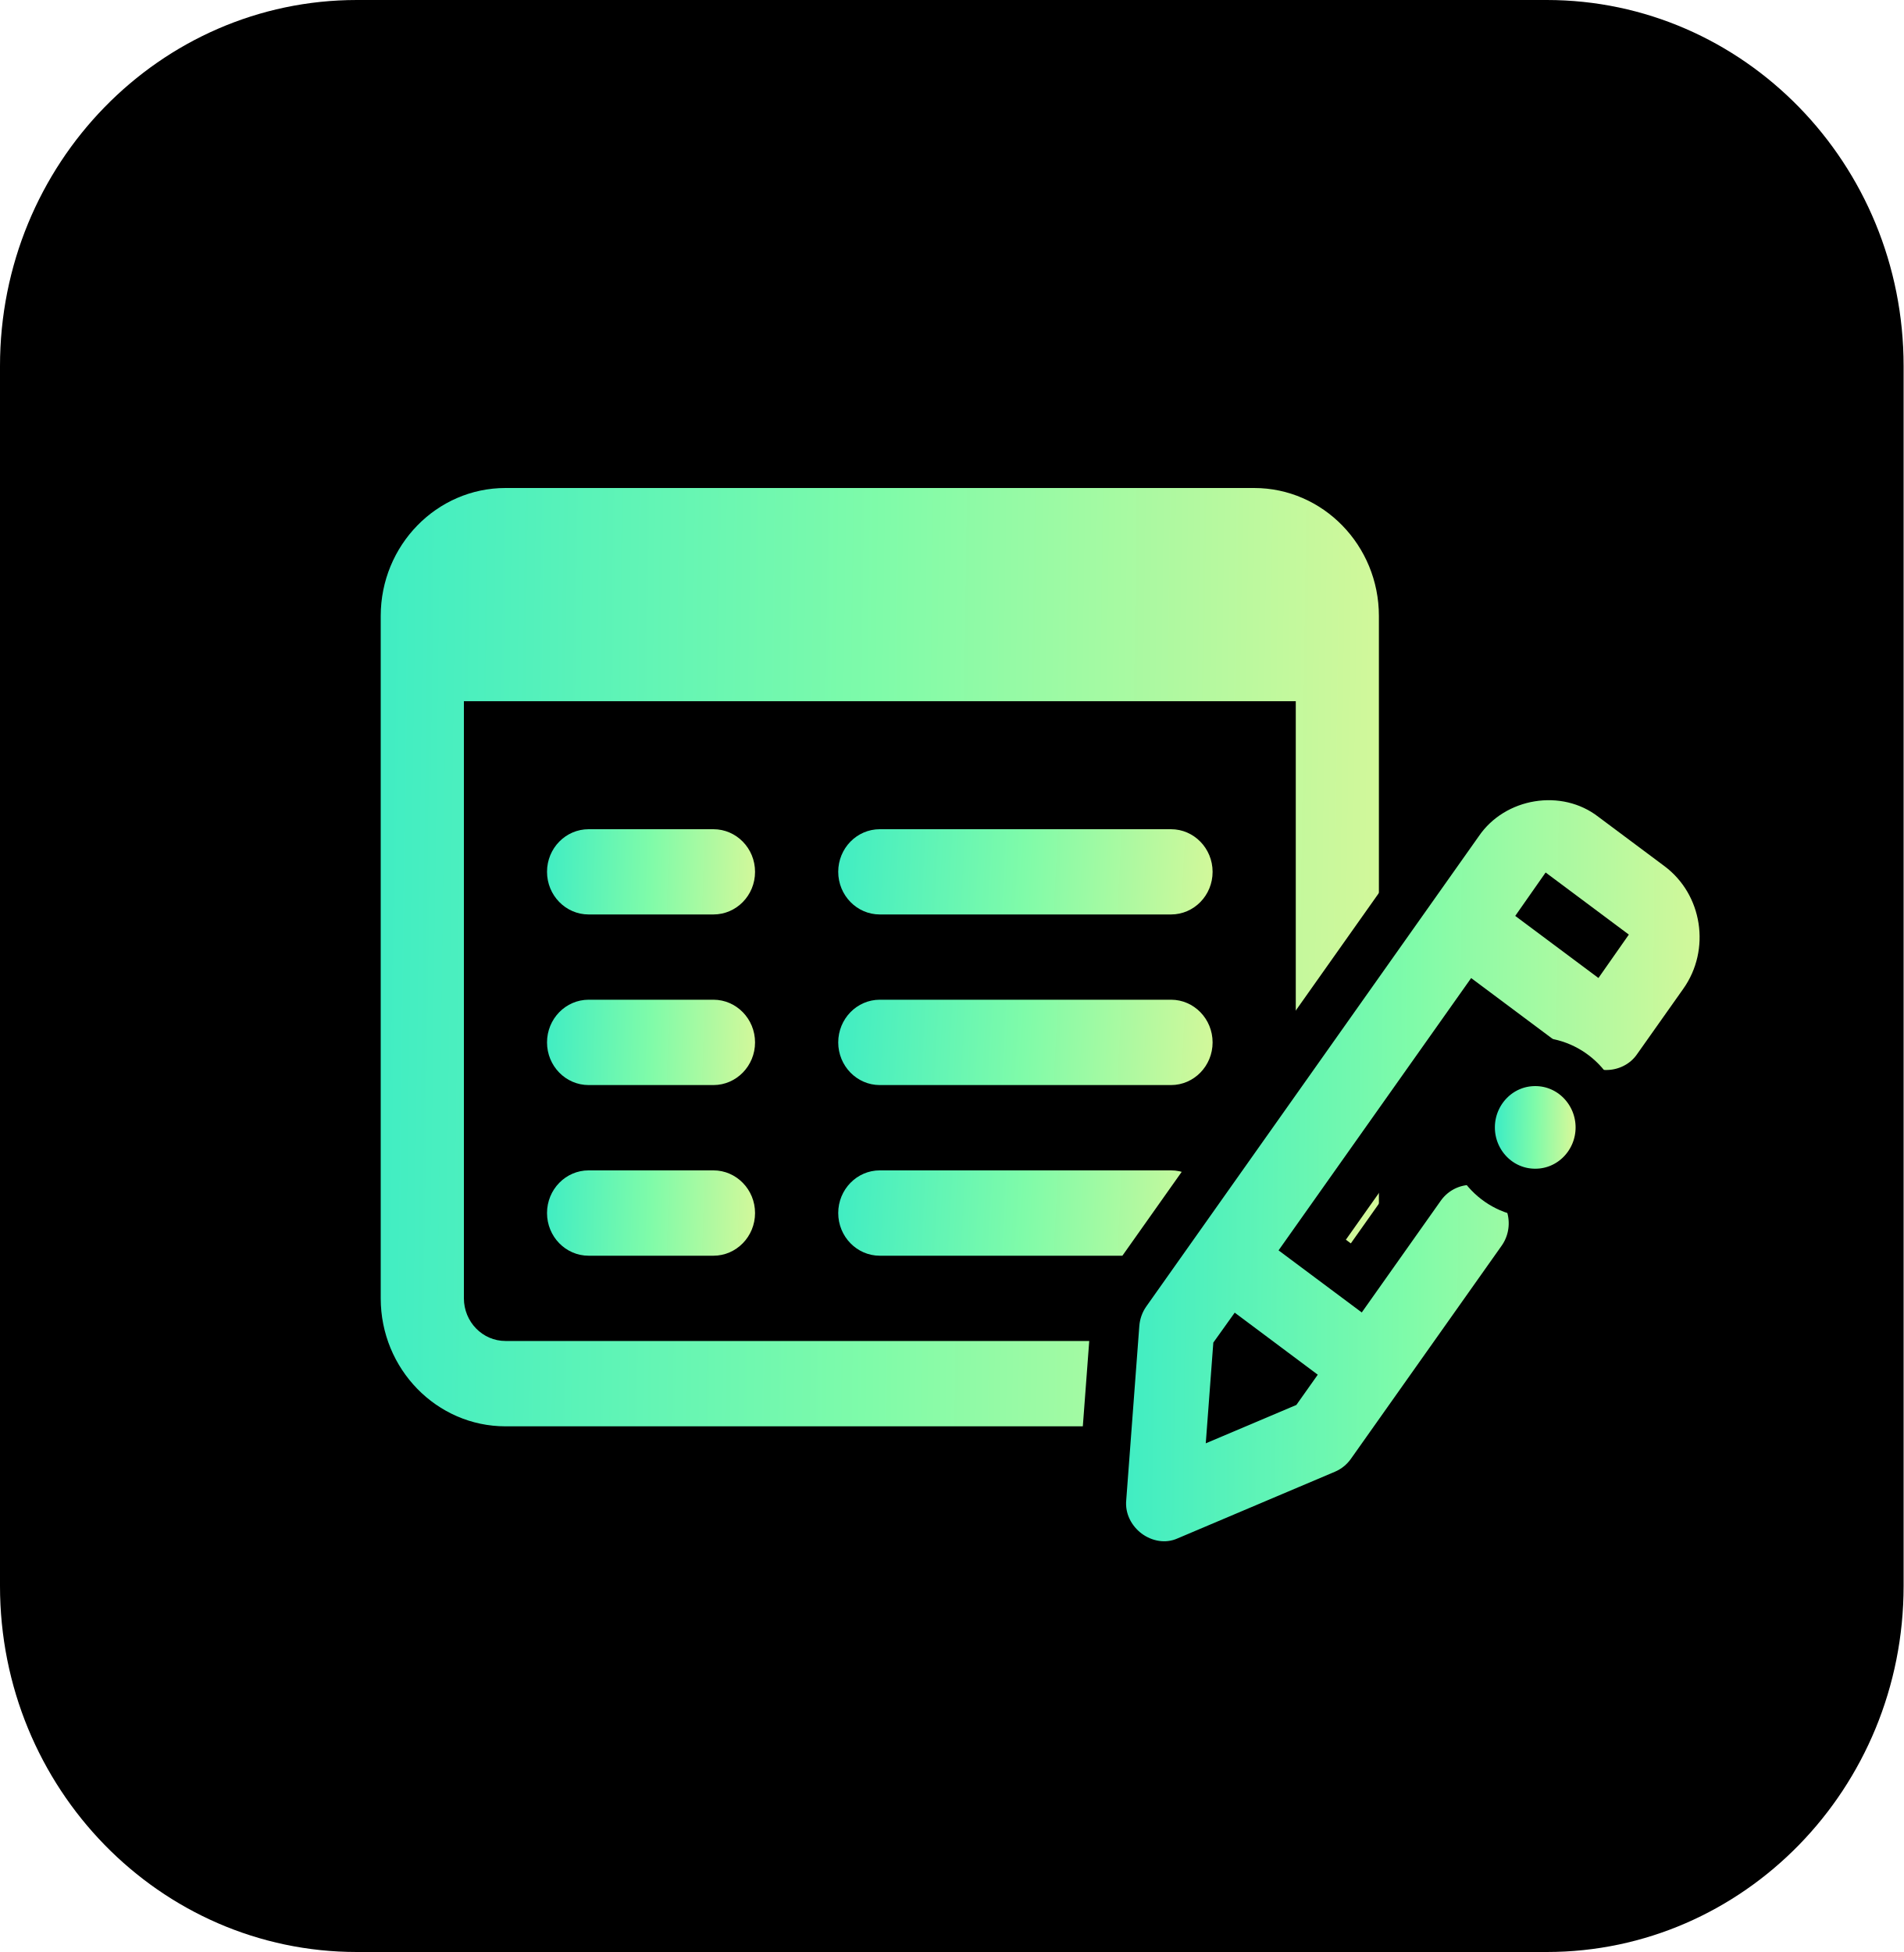
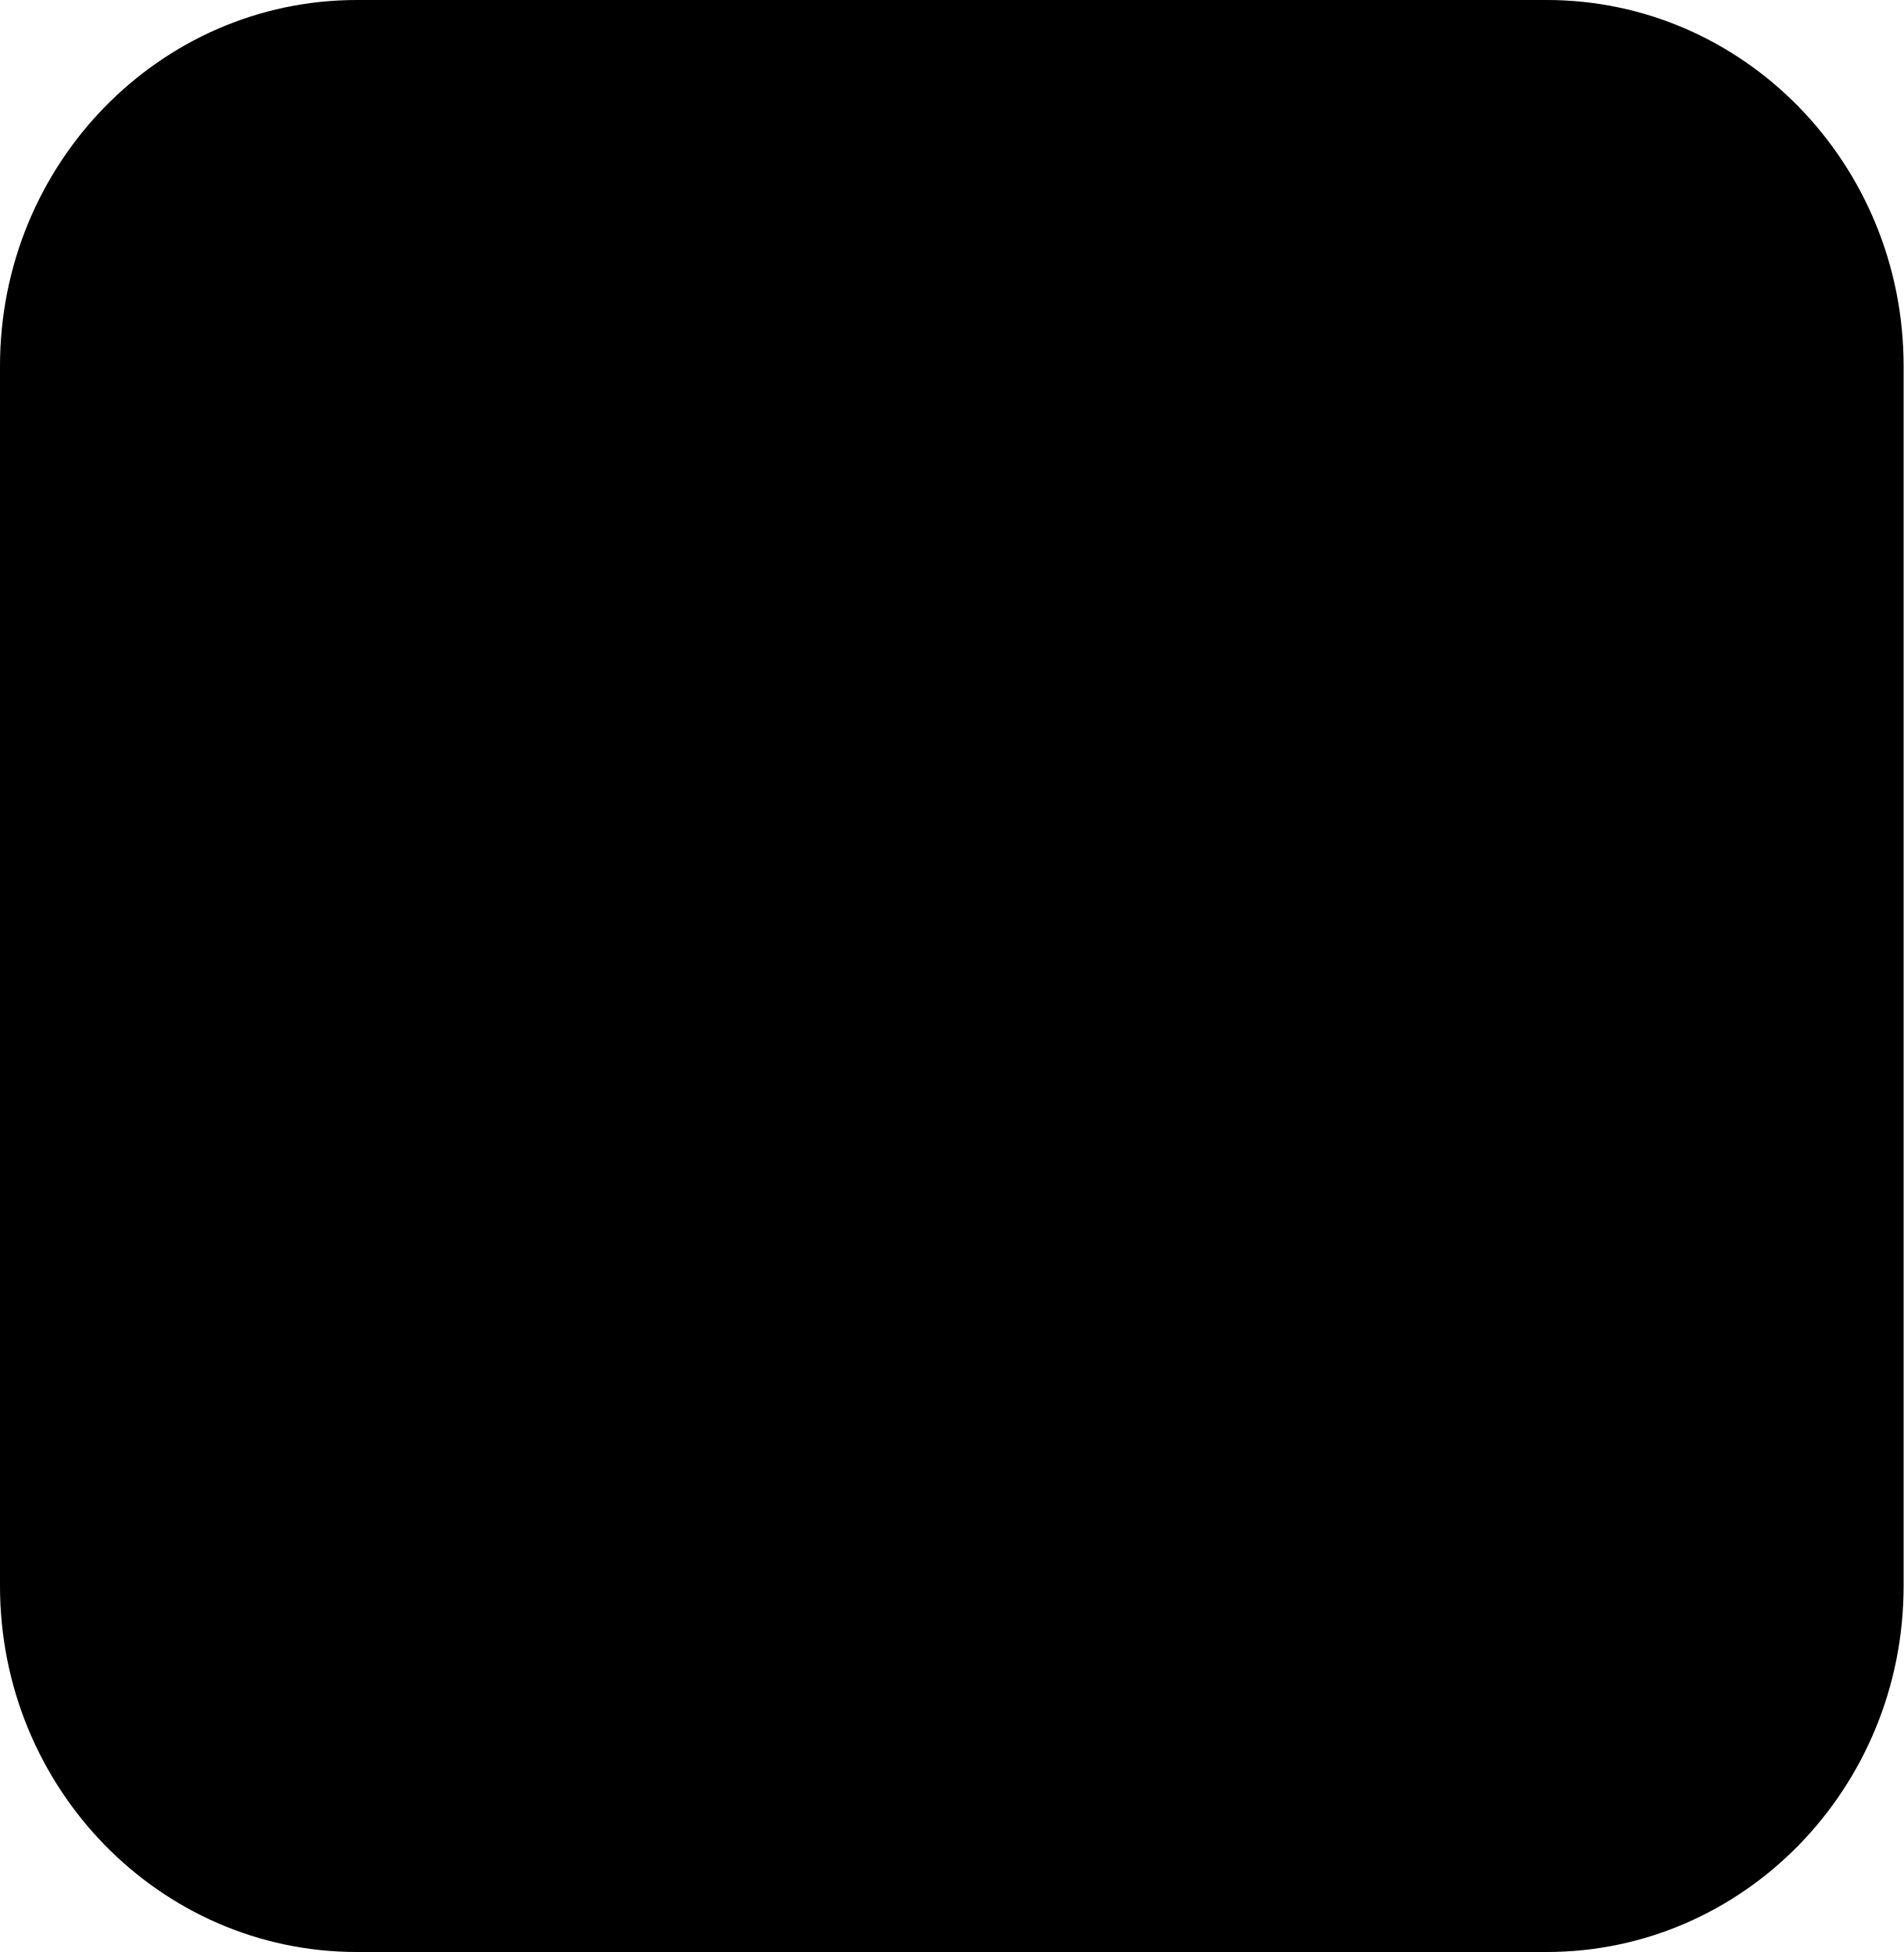
<svg xmlns="http://www.w3.org/2000/svg" width="39" height="40" viewBox="0 0 39 40" fill="none">
  <path d="M31.688 40H7.312C3.274 40 0 36.643 0 32.5V7.5C0 3.358 3.274 0 7.312 0H31.688C35.726 0 39 3.358 39 7.5V32.5C39 36.643 35.726 40 31.688 40Z" fill="#000000" />
  <path d="M25.694 10H10.356C8.946 10 7.8 11.176 7.8 12.622V26.606C7.8 28.052 8.946 29.228 10.356 29.228H25.694C27.104 29.228 28.25 28.052 28.25 26.606V12.622C28.25 11.176 27.104 10 25.694 10ZM25.694 27.479H10.356C9.886 27.479 9.504 27.087 9.504 26.604V14.369H26.547V26.604C26.547 27.087 26.165 27.479 25.694 27.479Z" fill="url(#paint0_linear_1485_49760)" />
  <path d="M23.991 18.739H18.025C17.555 18.739 17.173 18.347 17.173 17.865C17.173 17.382 17.555 16.992 18.025 16.992H23.991C24.461 16.992 24.843 17.384 24.843 17.866C24.843 18.349 24.461 18.739 23.991 18.739Z" fill="url(#paint1_linear_1485_49760)" />
  <path d="M23.991 22.235H18.025C17.555 22.235 17.173 21.843 17.173 21.361C17.173 20.878 17.555 20.486 18.025 20.486H23.991C24.461 20.486 24.843 20.878 24.843 21.361C24.843 21.843 24.461 22.235 23.991 22.235Z" fill="url(#paint2_linear_1485_49760)" />
  <path d="M23.991 25.732H18.025C17.555 25.732 17.173 25.34 17.173 24.857C17.173 24.375 17.555 23.983 18.025 23.983H23.991C24.461 23.983 24.843 24.375 24.843 24.857C24.843 25.34 24.461 25.732 23.991 25.732Z" fill="url(#paint3_linear_1485_49760)" />
  <path d="M14.616 18.739H12.06C11.589 18.739 11.207 18.347 11.207 17.865C11.207 17.382 11.589 16.992 12.06 16.992H14.616C15.086 16.992 15.469 17.382 15.469 17.866C15.469 18.35 15.086 18.739 14.616 18.739Z" fill="url(#paint4_linear_1485_49760)" />
  <path d="M14.616 22.235H12.06C11.589 22.235 11.207 21.843 11.207 21.361C11.207 20.878 11.589 20.486 12.06 20.486H14.616C15.086 20.486 15.469 20.878 15.469 21.361C15.469 21.843 15.086 22.235 14.616 22.235Z" fill="url(#paint5_linear_1485_49760)" />
  <path d="M14.616 25.732H12.06C11.589 25.732 11.207 25.34 11.207 24.857C11.207 24.375 11.589 23.983 12.06 23.983H14.616C15.086 23.983 15.469 24.375 15.469 24.857C15.469 25.34 15.086 25.732 14.616 25.732Z" fill="url(#paint6_linear_1485_49760)" />
  <path d="M34.895 20.55C35.617 19.529 35.4 18.095 34.398 17.347L33.053 16.343C32.069 15.58 30.583 15.827 29.883 16.855L23.077 26.482C22.941 26.674 22.861 26.9 22.843 27.134L22.843 27.134L22.576 30.689C22.529 31.172 22.768 31.587 23.093 31.828C23.417 32.069 23.888 32.181 24.337 31.978L27.544 30.619C27.763 30.526 27.95 30.374 28.086 30.181L28.086 30.181L31.172 25.817C31.172 25.817 31.172 25.817 31.172 25.817C31.575 25.247 31.455 24.449 30.891 24.029L30.891 24.029C30.318 23.603 29.518 23.739 29.109 24.317L29.109 24.317L27.787 26.187L26.884 25.513L30.252 20.75L32.16 22.175C32.722 22.606 33.552 22.465 33.95 21.887L34.895 20.55C34.895 20.55 34.895 20.55 34.895 20.55ZM31.78 18.588L32.683 19.262L32.634 19.332L31.731 18.658L31.78 18.588ZM32.833 19.05L32.833 19.05L32.833 19.05ZM26.233 28.385L25.263 28.796L25.346 27.689L25.406 27.605L26.308 28.279L26.233 28.385Z" fill="url(#paint7_linear_1485_49760)" stroke="#000000" strokeWidth="1.137" />
  <path d="M31.453 24.449C32.199 24.449 32.78 23.833 32.78 23.103C32.78 22.373 32.199 21.756 31.453 21.756C30.706 21.756 30.126 22.373 30.126 23.103C30.126 23.833 30.706 24.449 31.453 24.449Z" fill="url(#paint8_linear_1485_49760)" stroke="#000000" strokeWidth="1.137" />
  <defs>
    <linearGradient id="paint0_linear_1485_49760" x1="7.8" y1="10" x2="28.505" y2="10.278" gradientUnits="userSpaceOnUse">
-       <stop stop-color="#40EDC3" />
-       <stop offset="0.496" stop-color="#7FFBA9" />
-       <stop offset="1" stop-color="#D3F89A" />
+       <stop stopColor="#40EDC3" />
+       <stop offset="0.496" stopColor="#7FFBA9" />
+       <stop offset="1" stopColor="#D3F89A" />
    </linearGradient>
    <linearGradient id="paint1_linear_1485_49760" x1="17.173" y1="16.992" x2="24.916" y2="17.42" gradientUnits="userSpaceOnUse">
-       <stop stop-color="#40EDC3" />
-       <stop offset="0.496" stop-color="#7FFBA9" />
-       <stop offset="1" stop-color="#D3F89A" />
+       <stop stopColor="#40EDC3" />
+       <stop offset="0.496" stopColor="#7FFBA9" />
+       <stop offset="1" stopColor="#D3F89A" />
    </linearGradient>
    <linearGradient id="paint2_linear_1485_49760" x1="17.173" y1="20.486" x2="24.916" y2="20.914" gradientUnits="userSpaceOnUse">
-       <stop stop-color="#40EDC3" />
-       <stop offset="0.496" stop-color="#7FFBA9" />
-       <stop offset="1" stop-color="#D3F89A" />
+       <stop stopColor="#40EDC3" />
+       <stop offset="0.496" stopColor="#7FFBA9" />
+       <stop offset="1" stopColor="#D3F89A" />
    </linearGradient>
    <linearGradient id="paint3_linear_1485_49760" x1="17.173" y1="23.983" x2="24.916" y2="24.411" gradientUnits="userSpaceOnUse">
-       <stop stop-color="#40EDC3" />
-       <stop offset="0.496" stop-color="#7FFBA9" />
-       <stop offset="1" stop-color="#D3F89A" />
+       <stop stopColor="#40EDC3" />
+       <stop offset="0.496" stopColor="#7FFBA9" />
+       <stop offset="1" stopColor="#D3F89A" />
    </linearGradient>
    <linearGradient id="paint4_linear_1485_49760" x1="11.207" y1="16.992" x2="15.518" y2="17.124" gradientUnits="userSpaceOnUse">
-       <stop stop-color="#40EDC3" />
-       <stop offset="0.496" stop-color="#7FFBA9" />
-       <stop offset="1" stop-color="#D3F89A" />
+       <stop stopColor="#40EDC3" />
+       <stop offset="0.496" stopColor="#7FFBA9" />
+       <stop offset="1" stopColor="#D3F89A" />
    </linearGradient>
    <linearGradient id="paint5_linear_1485_49760" x1="11.207" y1="20.486" x2="15.518" y2="20.619" gradientUnits="userSpaceOnUse">
-       <stop stop-color="#40EDC3" />
-       <stop offset="0.496" stop-color="#7FFBA9" />
-       <stop offset="1" stop-color="#D3F89A" />
+       <stop stopColor="#40EDC3" />
+       <stop offset="0.496" stopColor="#7FFBA9" />
+       <stop offset="1" stopColor="#D3F89A" />
    </linearGradient>
    <linearGradient id="paint6_linear_1485_49760" x1="11.207" y1="23.983" x2="15.518" y2="24.115" gradientUnits="userSpaceOnUse">
-       <stop stop-color="#40EDC3" />
-       <stop offset="0.496" stop-color="#7FFBA9" />
-       <stop offset="1" stop-color="#D3F89A" />
+       <stop stopColor="#40EDC3" />
+       <stop offset="0.496" stopColor="#7FFBA9" />
+       <stop offset="1" stopColor="#D3F89A" />
    </linearGradient>
    <linearGradient id="paint7_linear_1485_49760" x1="23.139" y1="16.466" x2="34.897" y2="16.581" gradientUnits="userSpaceOnUse">
-       <stop stop-color="#40EDC3" />
-       <stop offset="0.496" stop-color="#7FFBA9" />
-       <stop offset="1" stop-color="#D3F89A" />
+       <stop stopColor="#40EDC3" />
+       <stop offset="0.496" stopColor="#7FFBA9" />
+       <stop offset="1" stopColor="#D3F89A" />
    </linearGradient>
    <linearGradient id="paint8_linear_1485_49760" x1="30.694" y1="22.325" x2="32.23" y2="22.344" gradientUnits="userSpaceOnUse">
-       <stop stop-color="#40EDC3" />
-       <stop offset="0.496" stop-color="#7FFBA9" />
-       <stop offset="1" stop-color="#D3F89A" />
+       <stop stopColor="#40EDC3" />
+       <stop offset="0.496" stopColor="#7FFBA9" />
+       <stop offset="1" stopColor="#D3F89A" />
    </linearGradient>
  </defs>
</svg>
